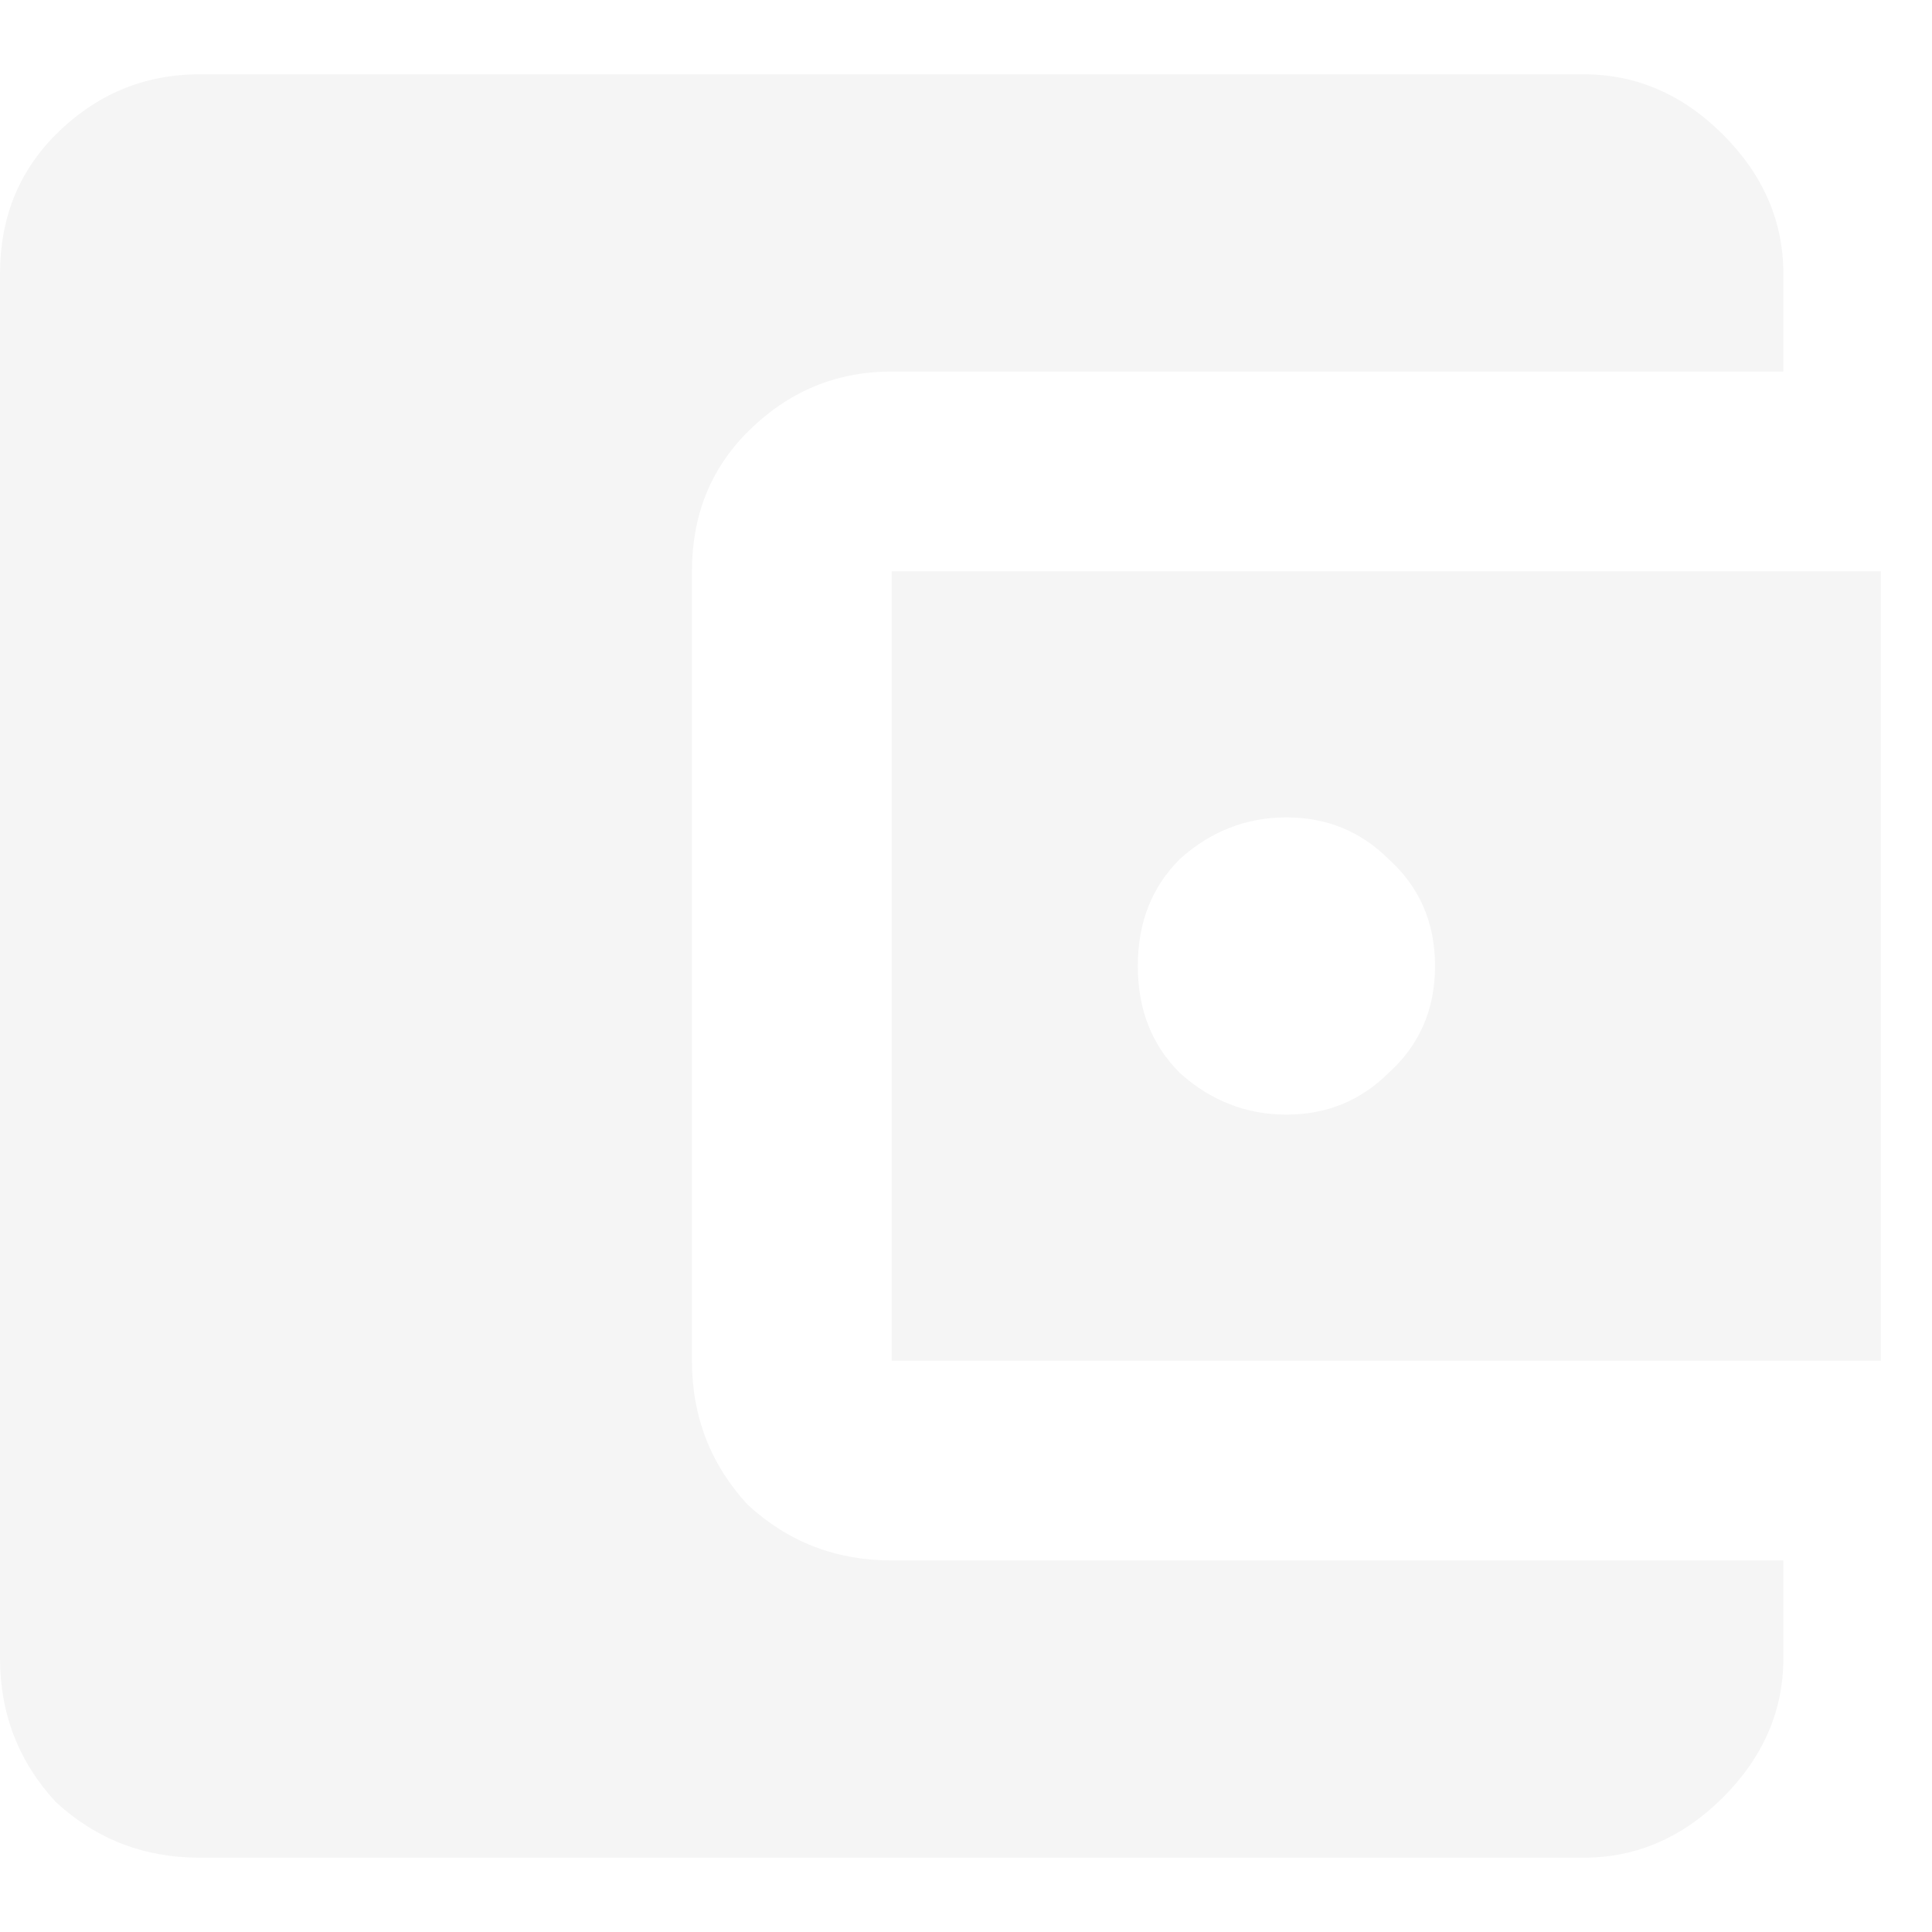
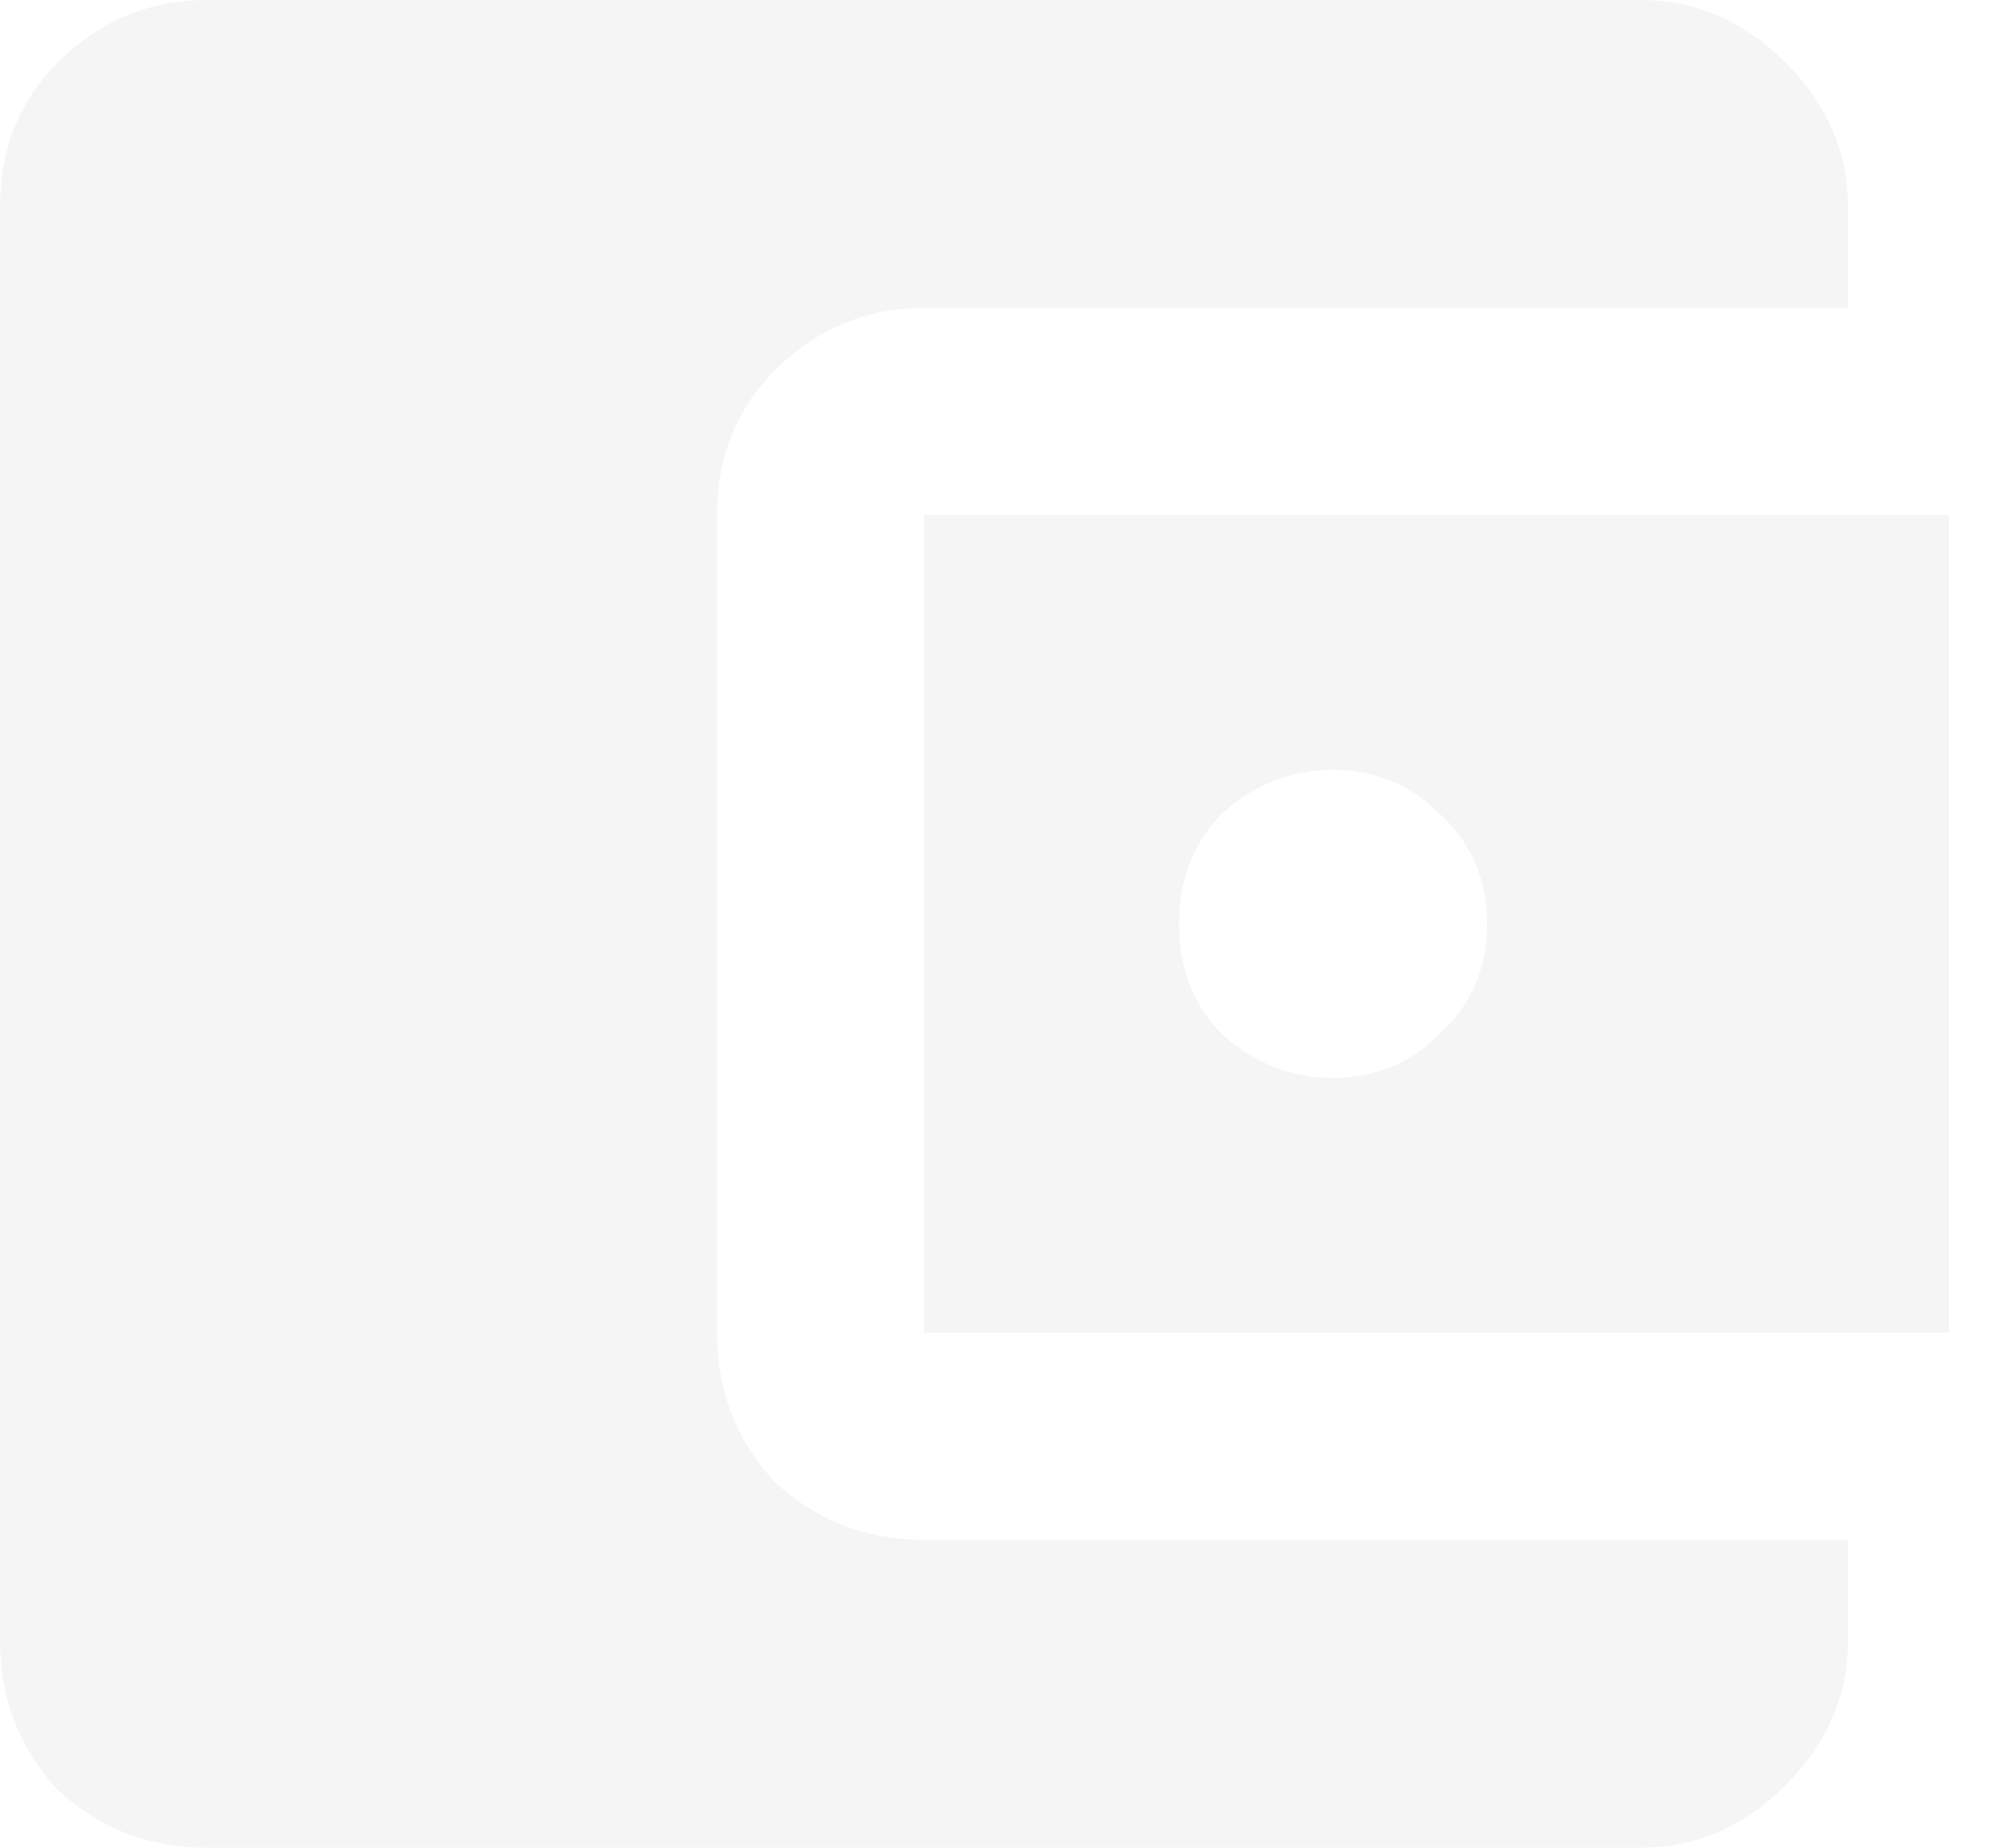
- <svg xmlns="http://www.w3.org/2000/svg" width="13" height="13" viewBox="0 0 13 13" fill="none">
-   <path d="M7.938 7.219C8.146 7.406 8.385 7.5 8.656 7.5C8.927 7.5 9.156 7.406 9.344 7.219C9.552 7.031 9.656 6.792 9.656 6.5C9.656 6.208 9.552 5.969 9.344 5.781C9.156 5.594 8.927 5.5 8.656 5.5C8.385 5.5 8.146 5.594 7.938 5.781C7.75 5.969 7.656 6.208 7.656 6.5C7.656 6.792 7.75 7.031 7.938 7.219ZM6 9.156V3.844H12.656V9.156H6ZM12 10.5V11.156C12 11.51 11.865 11.823 11.594 12.094C11.323 12.365 11.01 12.5 10.656 12.5H1.344C0.969 12.5 0.646 12.375 0.375 12.125C0.125 11.854 0 11.531 0 11.156V1.844C0 1.469 0.125 1.156 0.375 0.906C0.646 0.635 0.969 0.5 1.344 0.5H10.656C11.01 0.5 11.323 0.635 11.594 0.906C11.865 1.177 12 1.49 12 1.844V2.5H6C5.625 2.5 5.302 2.635 5.031 2.906C4.781 3.156 4.656 3.469 4.656 3.844V9.156C4.656 9.531 4.781 9.854 5.031 10.125C5.302 10.375 5.625 10.5 6 10.5H12Z" fill="#F5F5F5" />
+ <svg xmlns="http://www.w3.org/2000/svg" width="26" height="24" viewBox="0 0 26 24" fill="none">
+   <path d="M15.875 13.438C16.292 13.812 16.771 14 17.312 14C17.854 14 18.312 13.812 18.688 13.438C19.104 13.062 19.312 12.583 19.312 12C19.312 11.417 19.104 10.938 18.688 10.562C18.312 10.188 17.854 10 17.312 10C16.771 10 16.292 10.188 15.875 10.562C15.5 10.938 15.312 11.417 15.312 12C15.312 12.583 15.5 13.062 15.875 13.438ZM12 17.312V6.688H25.312V17.312H12ZM24 20V21.312C24 22.021 23.729 22.646 23.188 23.188C22.646 23.729 22.021 24 21.312 24H2.688C1.938 24 1.292 23.75 0.75 23.25C0.25 22.708 0 22.062 0 21.312V2.688C0 1.938 0.25 1.312 0.75 0.812C1.292 0.271 1.938 0 2.688 0H21.312C22.021 0 22.646 0.271 23.188 0.812C23.729 1.354 24 1.979 24 2.688V4H12C11.25 4 10.604 4.271 10.062 4.812C9.562 5.312 9.312 5.938 9.312 6.688V17.312C9.312 18.062 9.562 18.708 10.062 19.25C10.604 19.75 11.25 20 12 20H24Z" fill="#F5F5F5" />
</svg>
